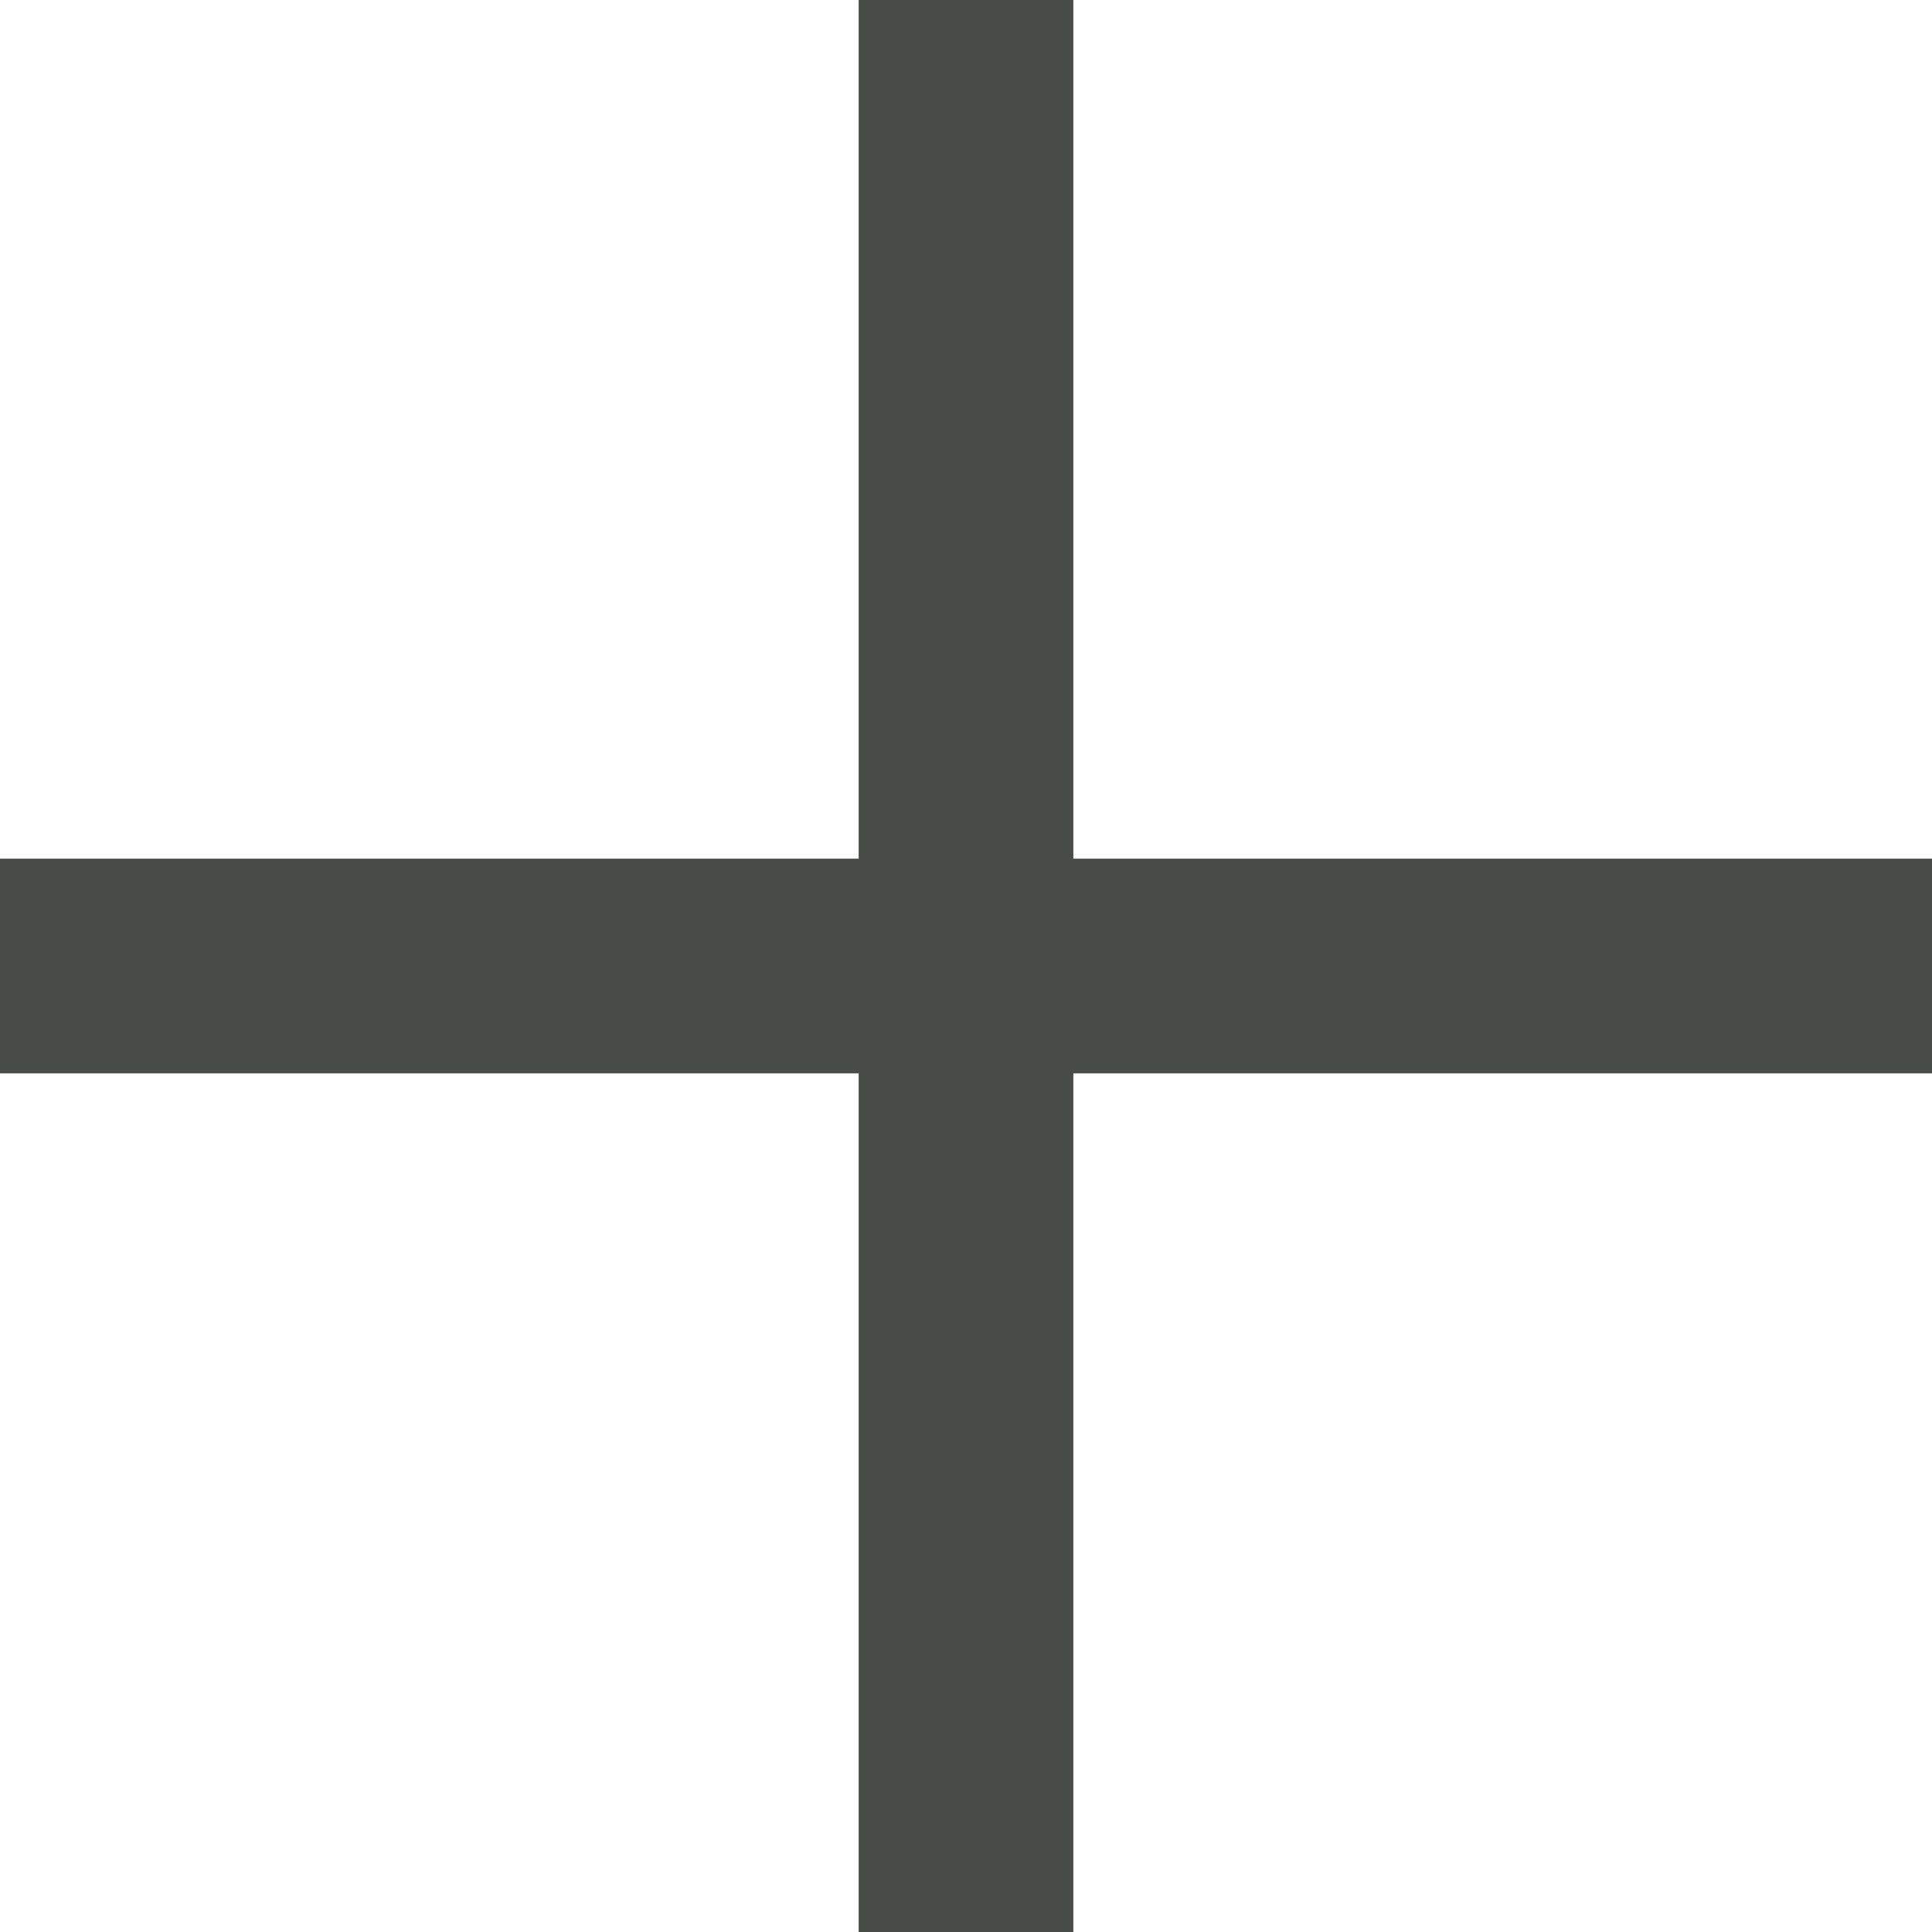
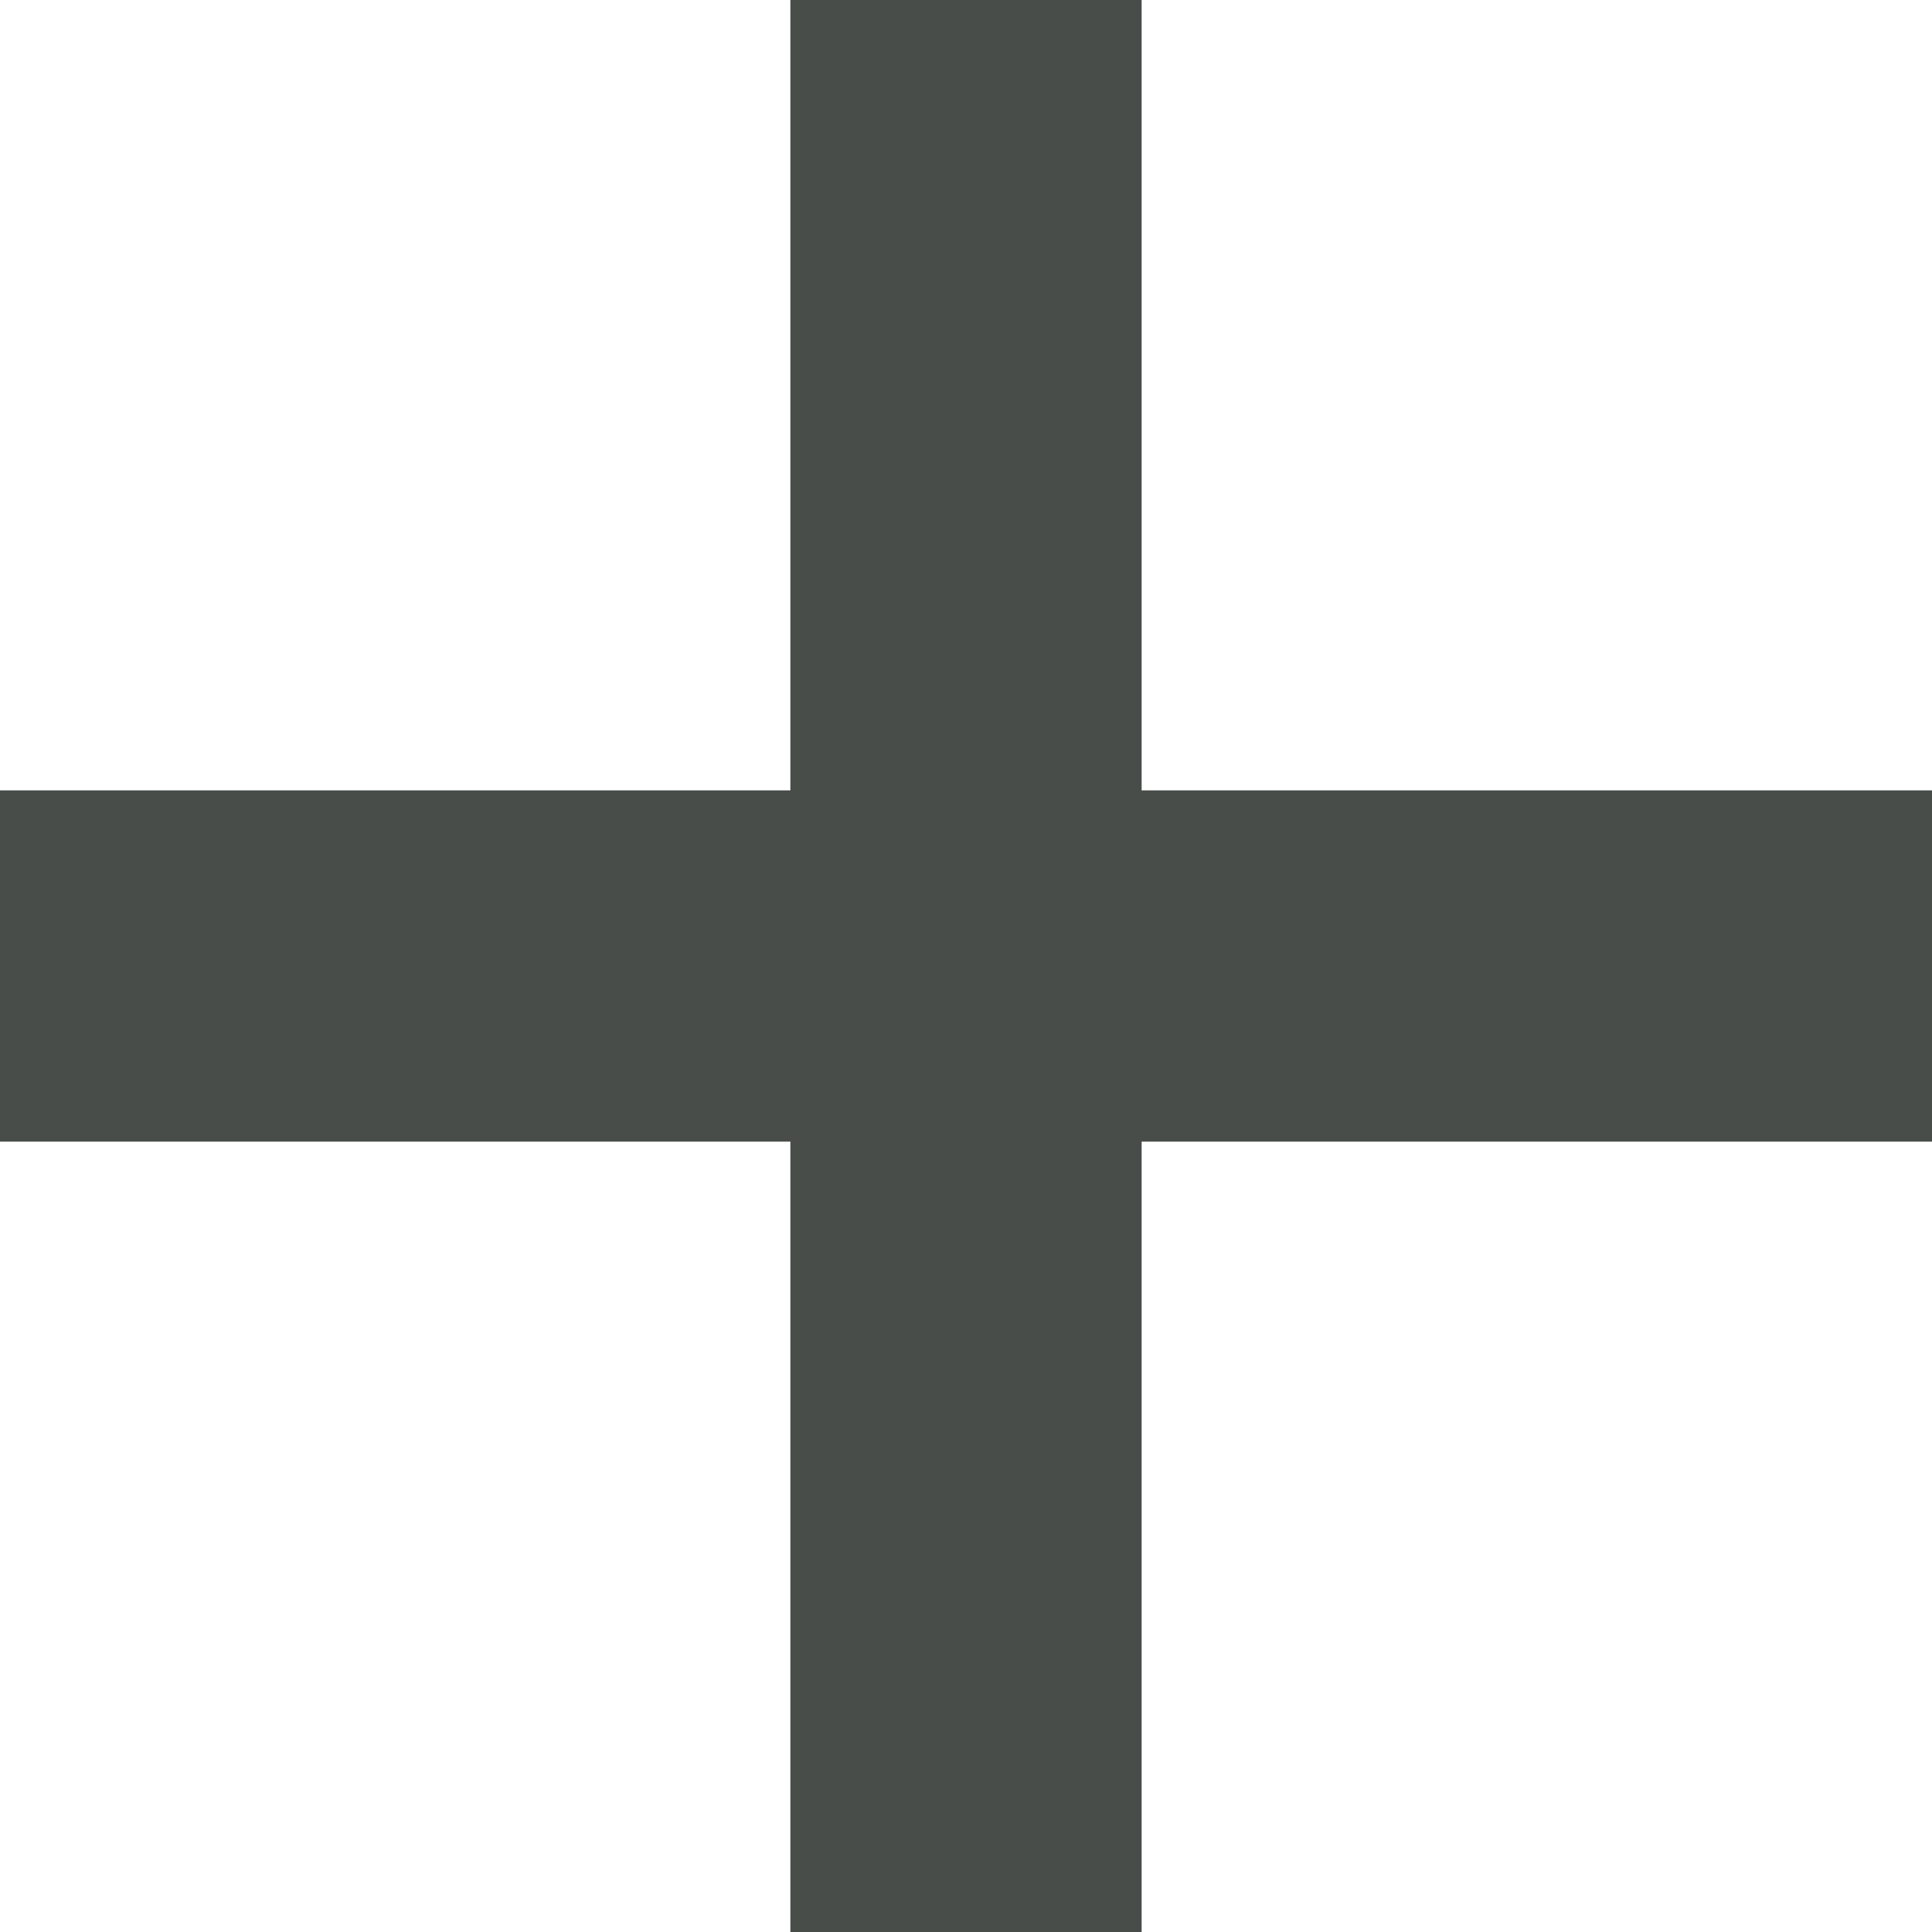
- <svg xmlns="http://www.w3.org/2000/svg" width="180mm" height="180mm" viewBox="0 0 180 180" version="1.1" id="svg829">
+ <svg xmlns="http://www.w3.org/2000/svg" width="110mm" height="110mm" viewBox="0 0 110 110" version="1.1" id="svg829">
  <defs id="defs826" />
  <g id="layer1">
-     <rect style="fill:#484d4a;fill-rule:evenodd;stroke-width:0;stroke-linecap:round;stroke-linejoin:round" id="rect912" width="20" height="180" x="80" y="0" />
-     <rect style="fill:#484d4a;fill-rule:evenodd;stroke-width:0;stroke-linecap:round;stroke-linejoin:round" id="rect912-1" width="180" height="20" x="0" y="80" />
+     <rect style="fill:#484d4a;fill-rule:evenodd;stroke-width:0;stroke-linecap:round;stroke-linejoin:round;fill-opacity:1" id="rect1923-1" width="20" height="110" x="45" y="0" />
+     <rect style="fill:#484d4a;fill-rule:evenodd;stroke-width:0;stroke-linecap:round;stroke-linejoin:round;fill-opacity:1" id="rect1923-1-0" width="20" height="110" x="-65" y="0" transform="rotate(-90)" />
  </g>
</svg>
